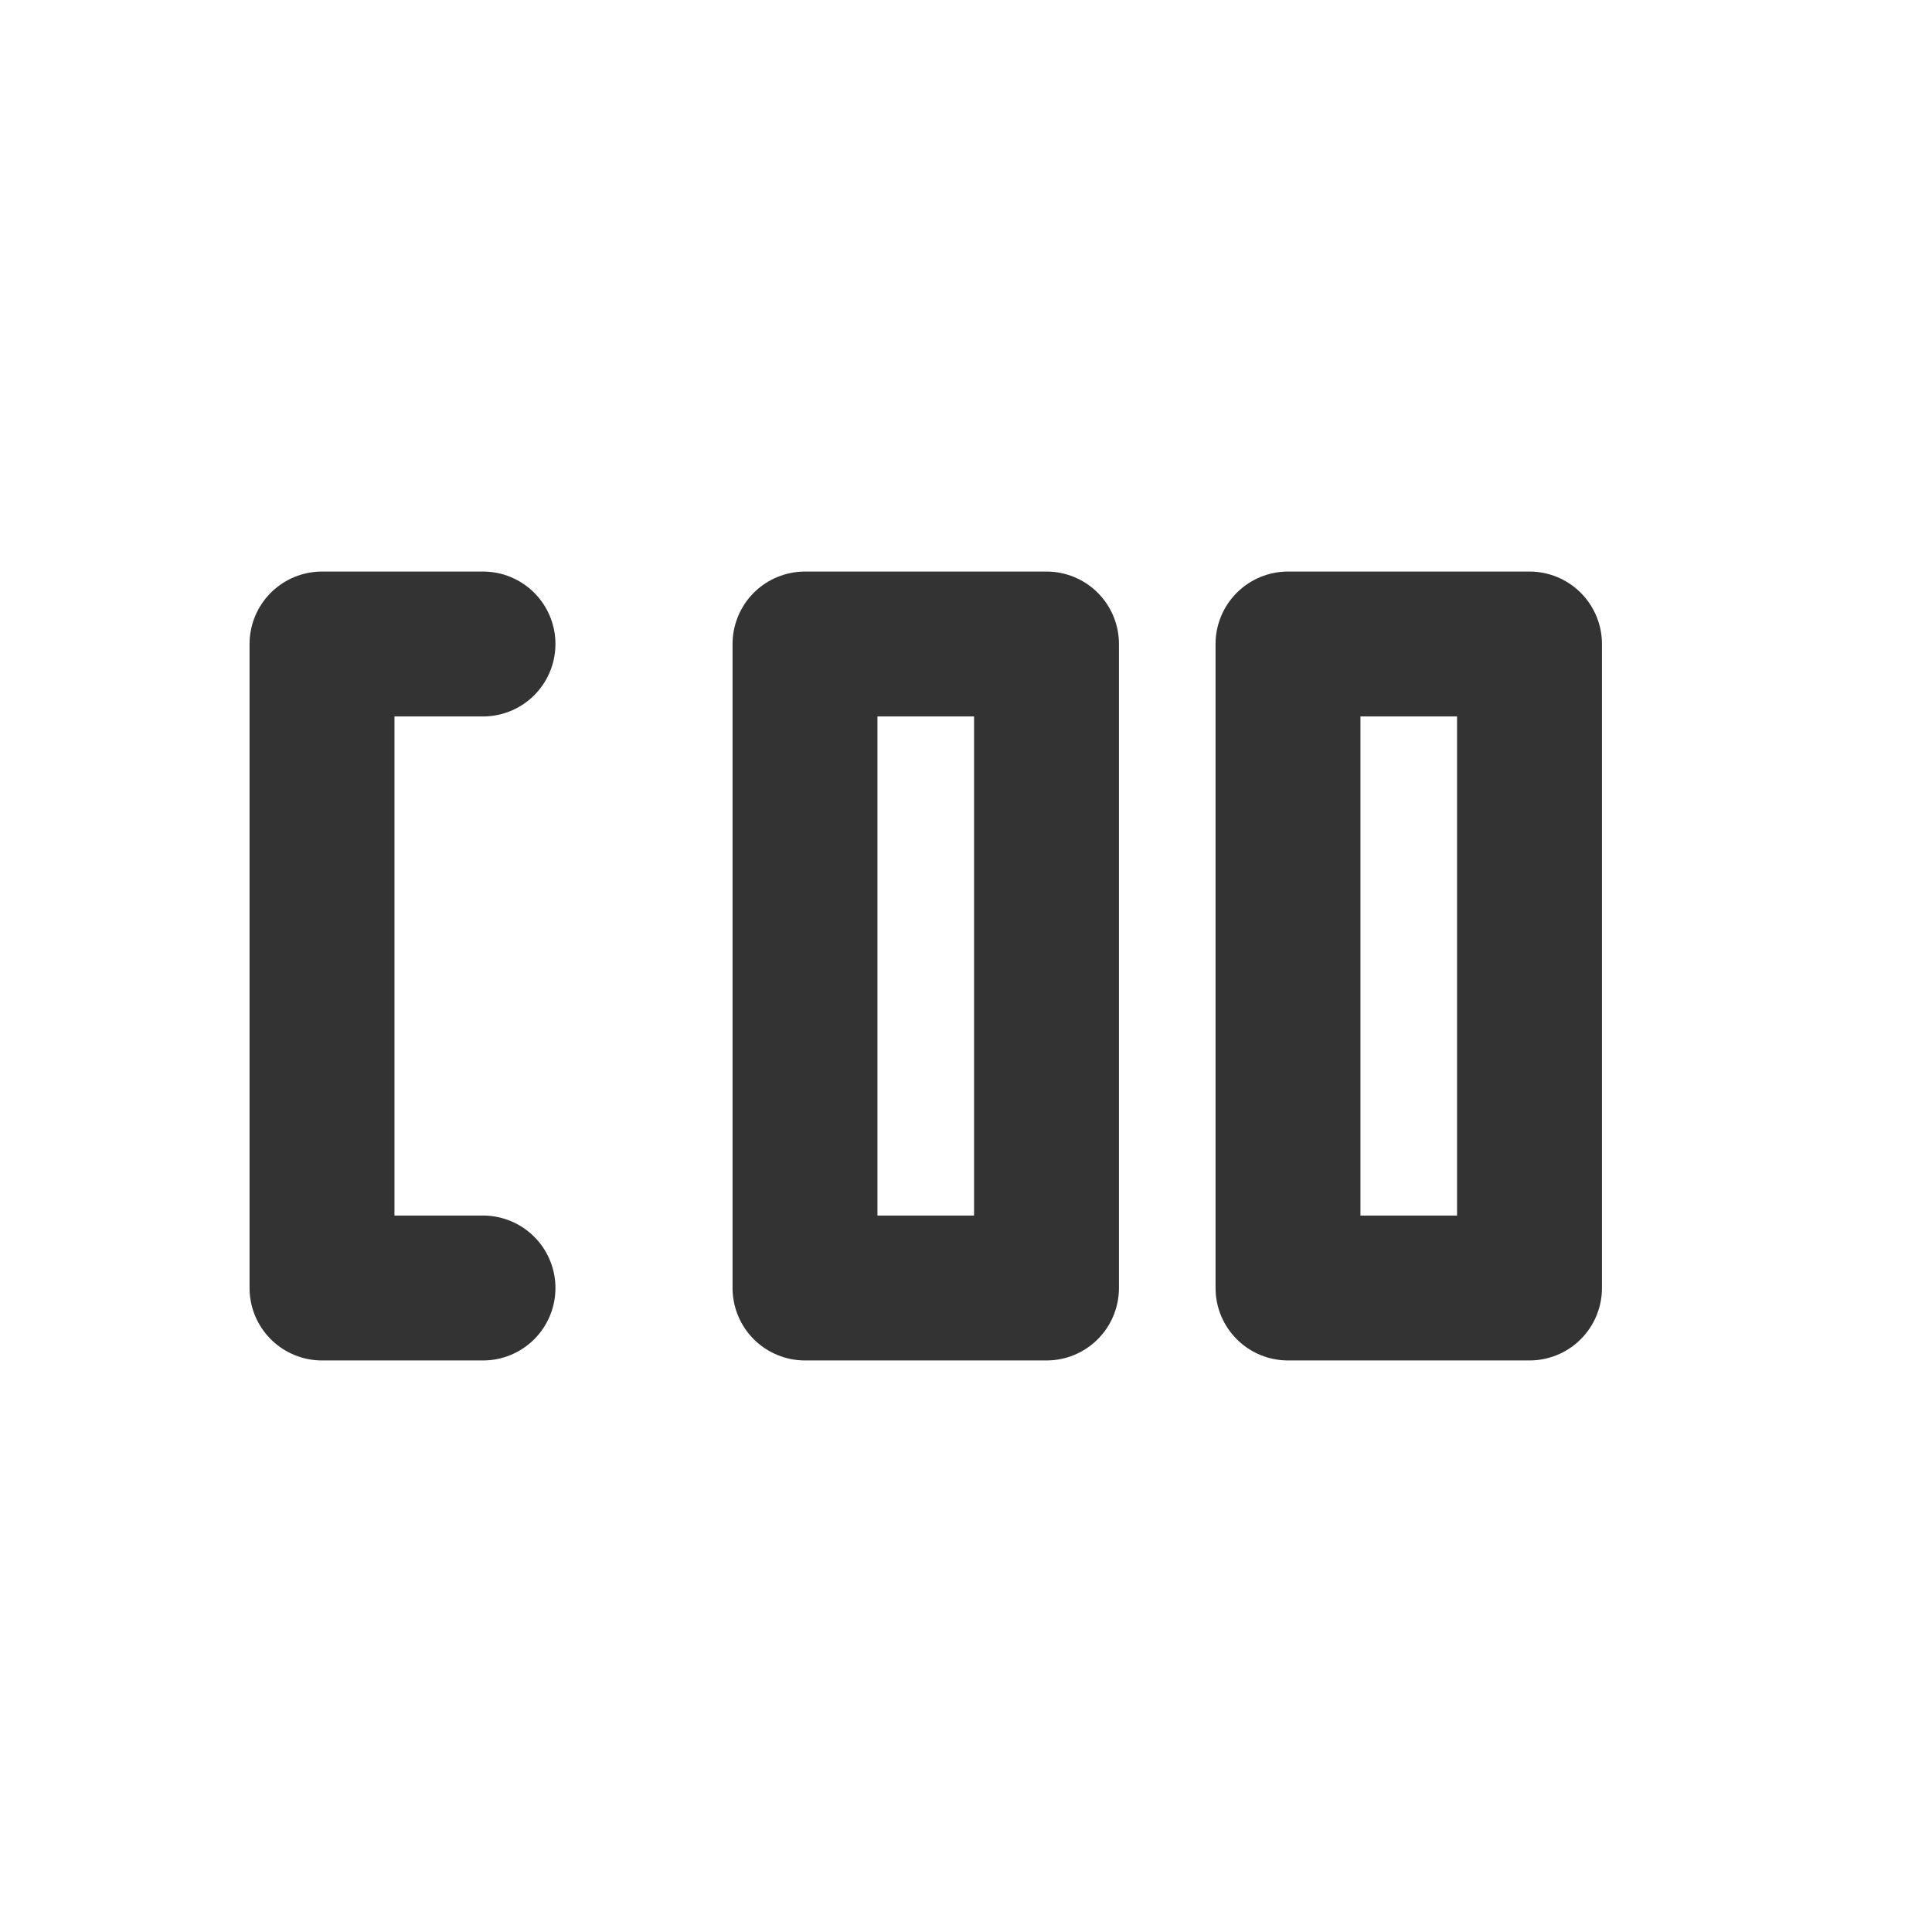
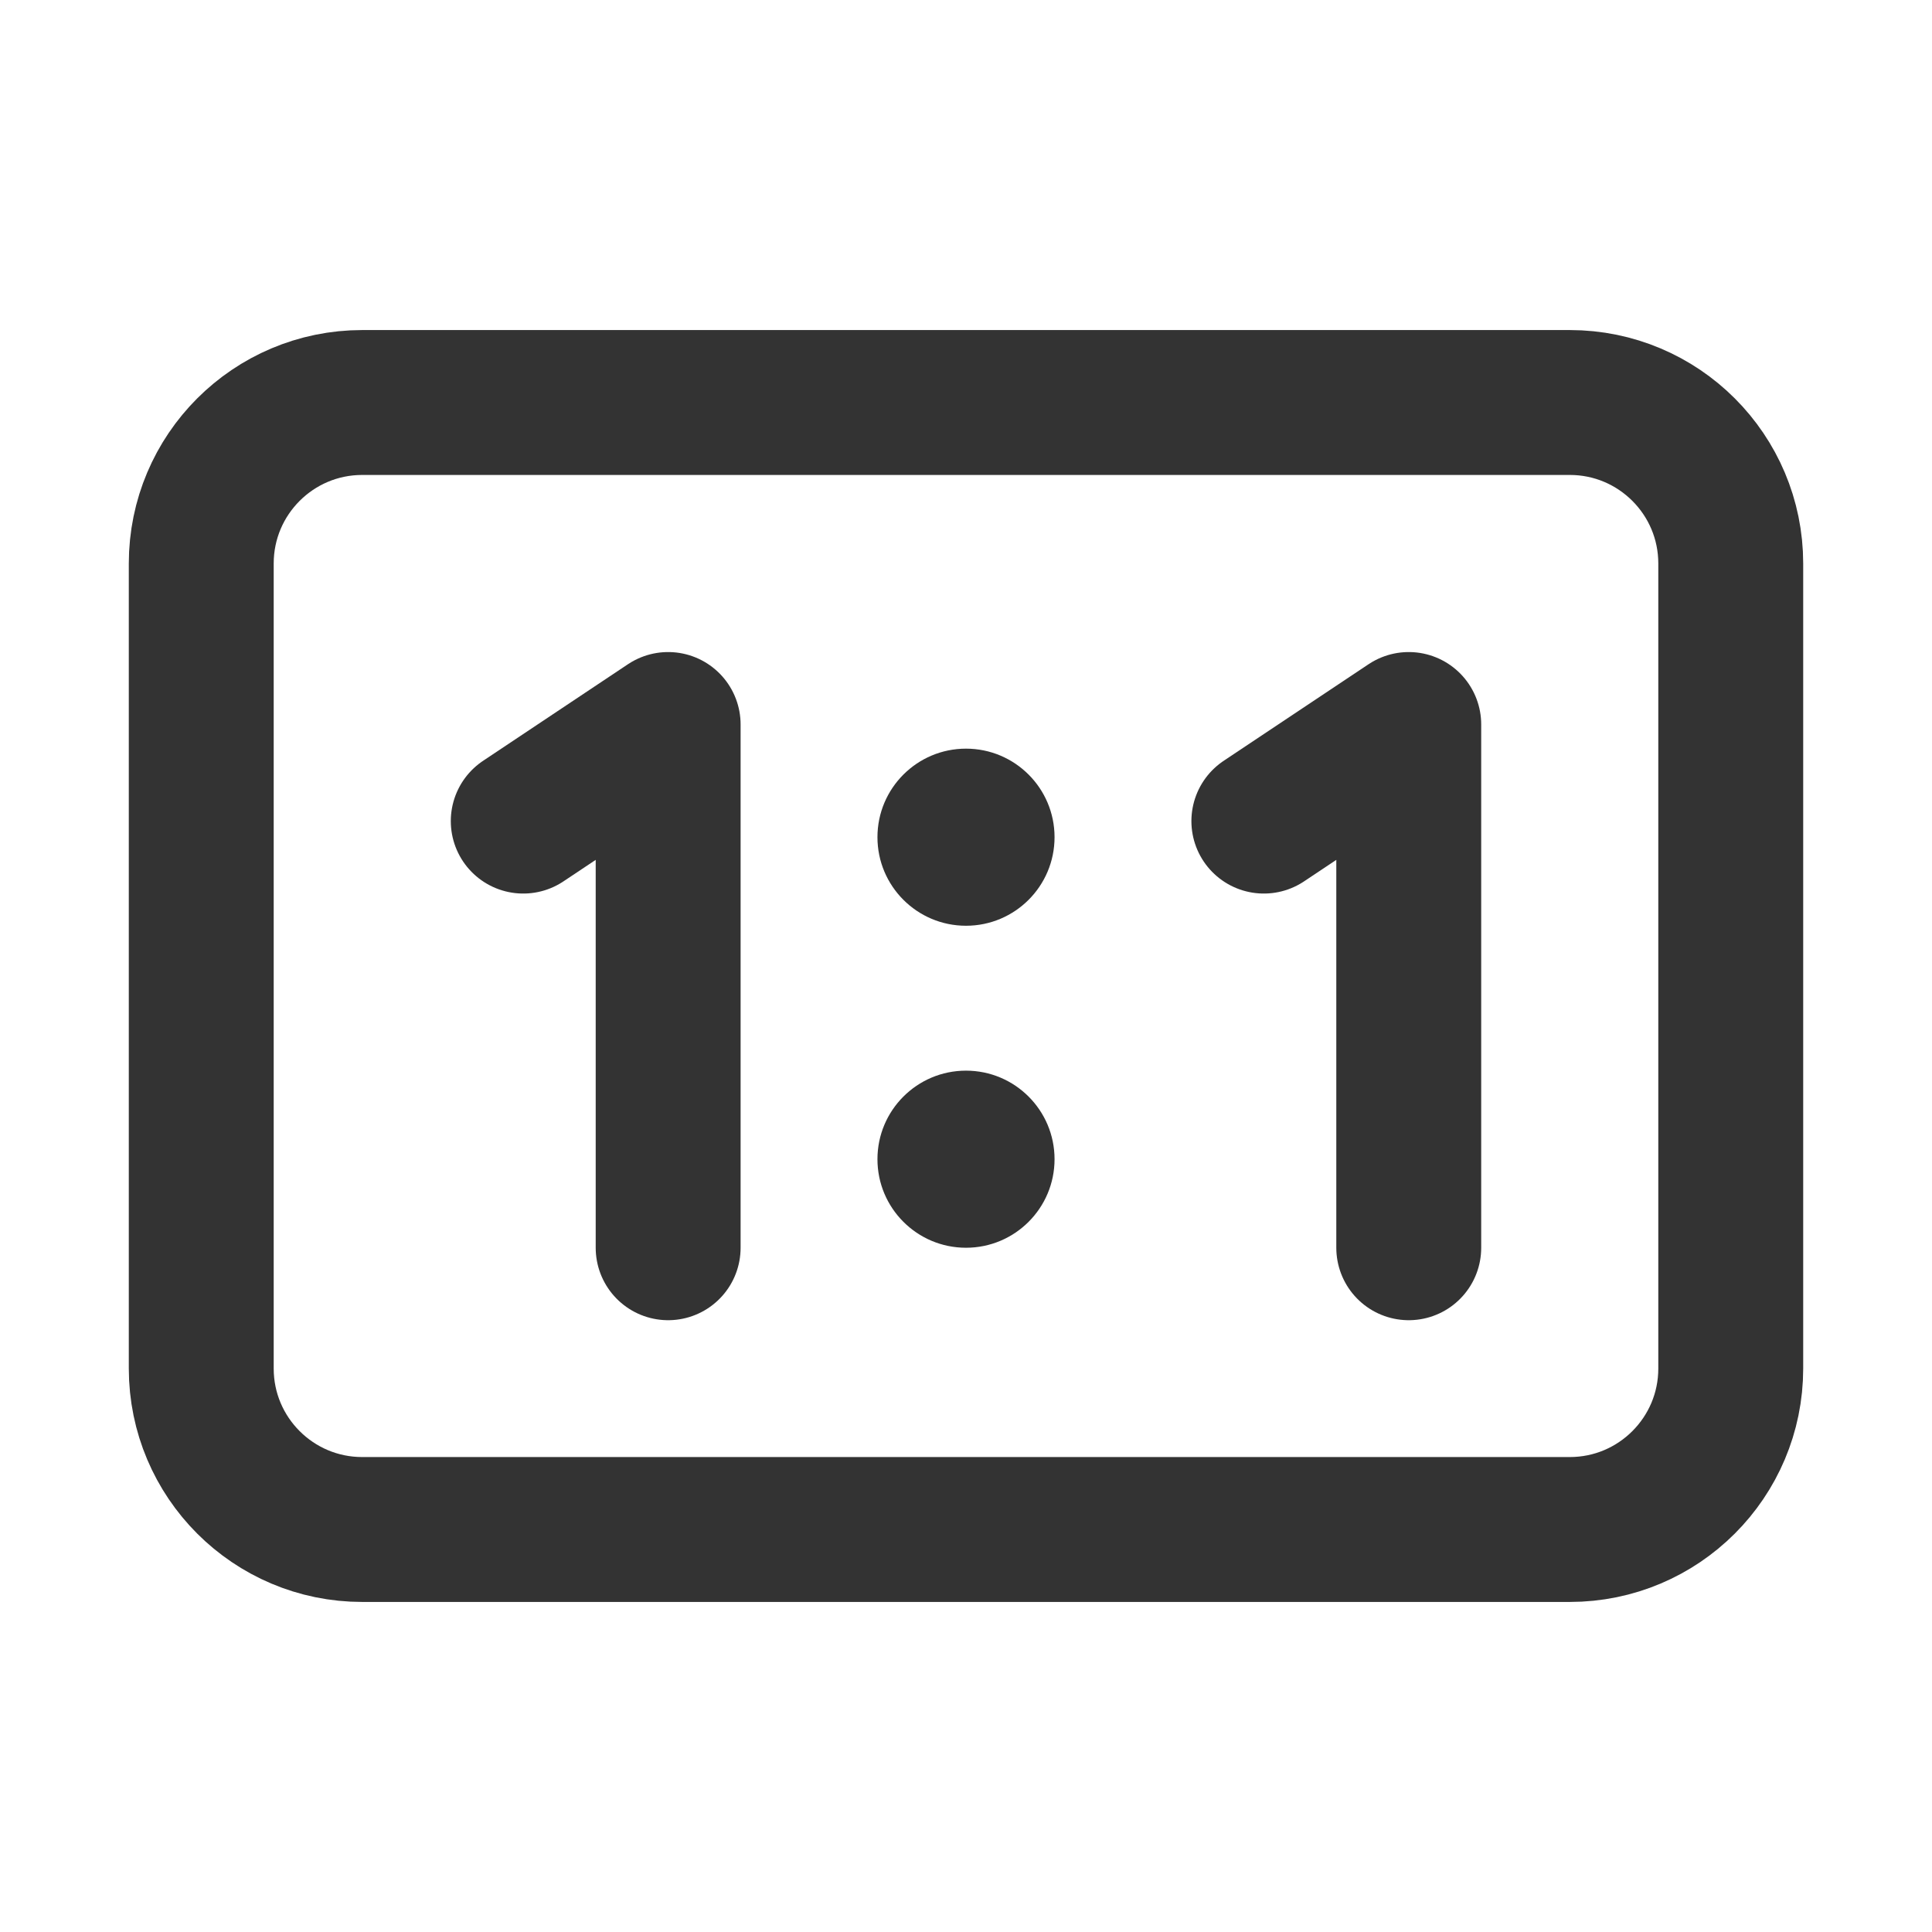
<svg xmlns="http://www.w3.org/2000/svg" viewBox="0 0 24 24" width="24" height="24" fill="none" stroke="#333" stroke-width="1.8" stroke-linecap="round" stroke-linejoin="round">
-   <path d="M4 16 L4 8 L6 8 M4 16 L6 16 M10 8 L10 16 M10 8 L13 8 L13 16 M10 16 L13 16 M16 8 L16 16 M16 8 L19 8 L19 16 M16 16 L19 16" />
+   <rect x="2.5" y="5" width="19" height="14" rx="2" />
+   <path d="M6.5 10.2 8.3 9v6.5" />
+   <path d="M15.7 10.2 17.5 9v6.5" />
+   <circle cx="12" cy="10.4" r="1.1" fill="#333" stroke="none" />
+   <circle cx="12" cy="14.4" r="1.1" fill="#333" stroke="none" />
</svg>
